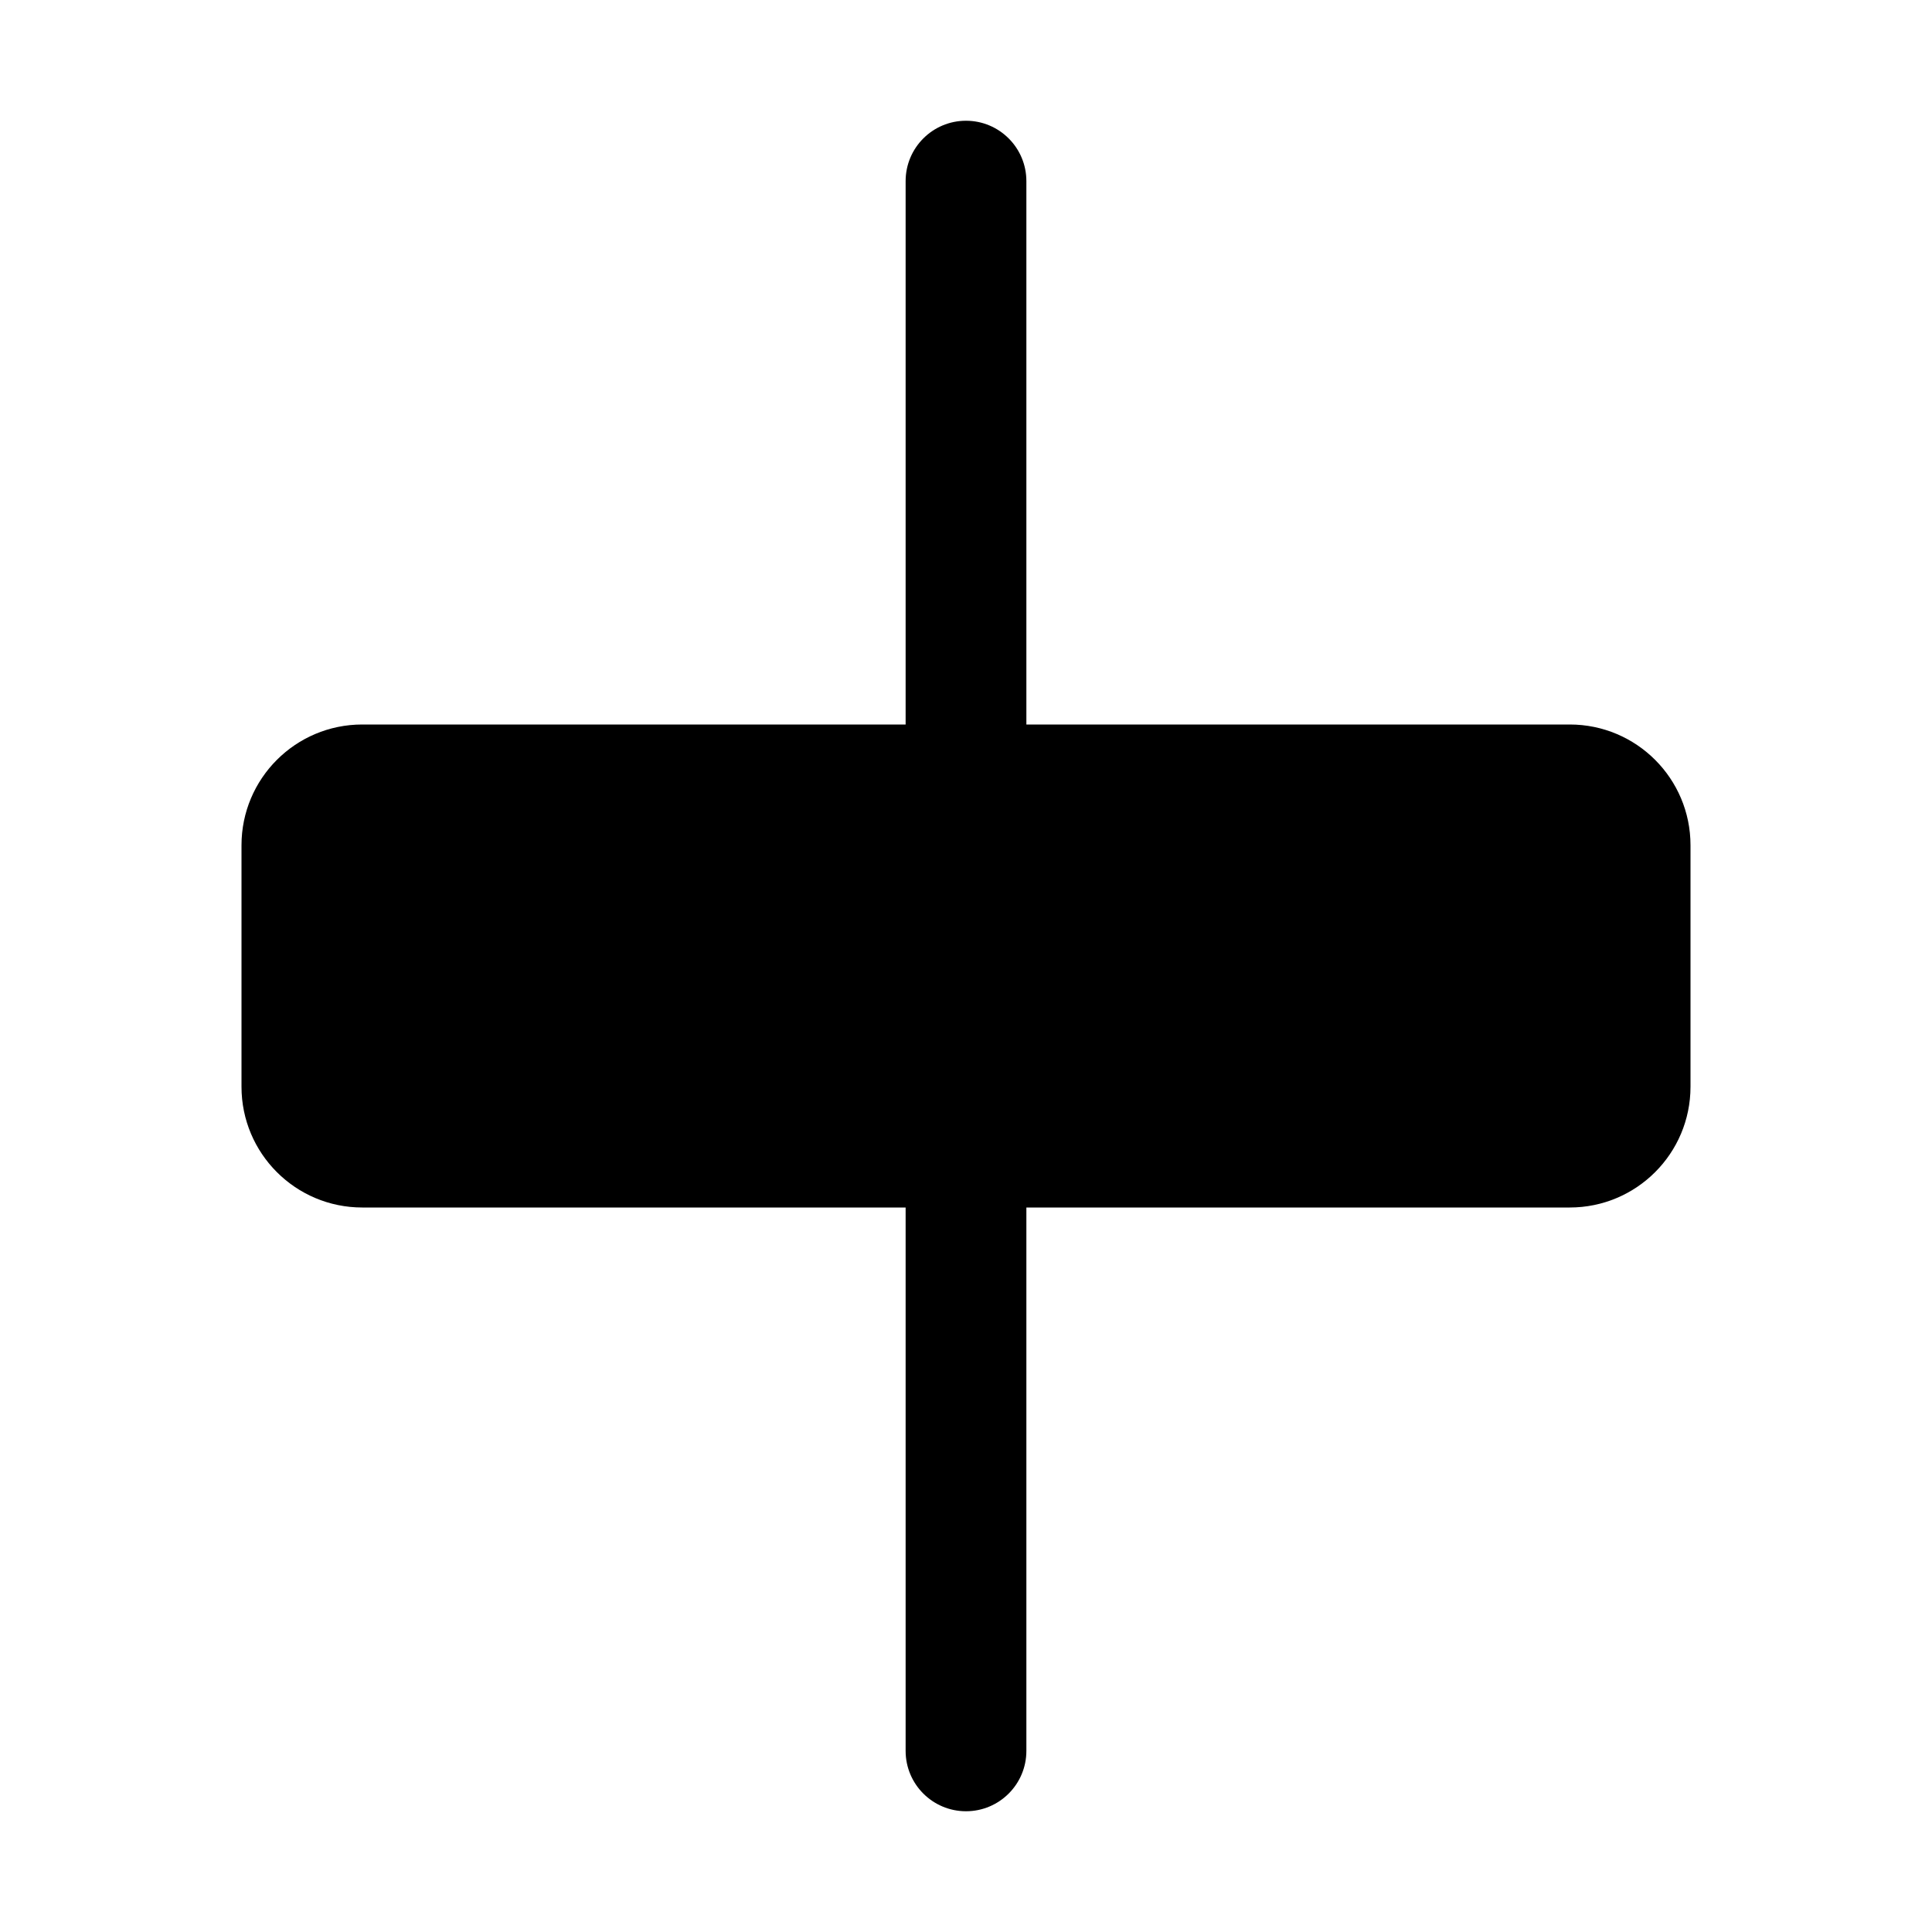
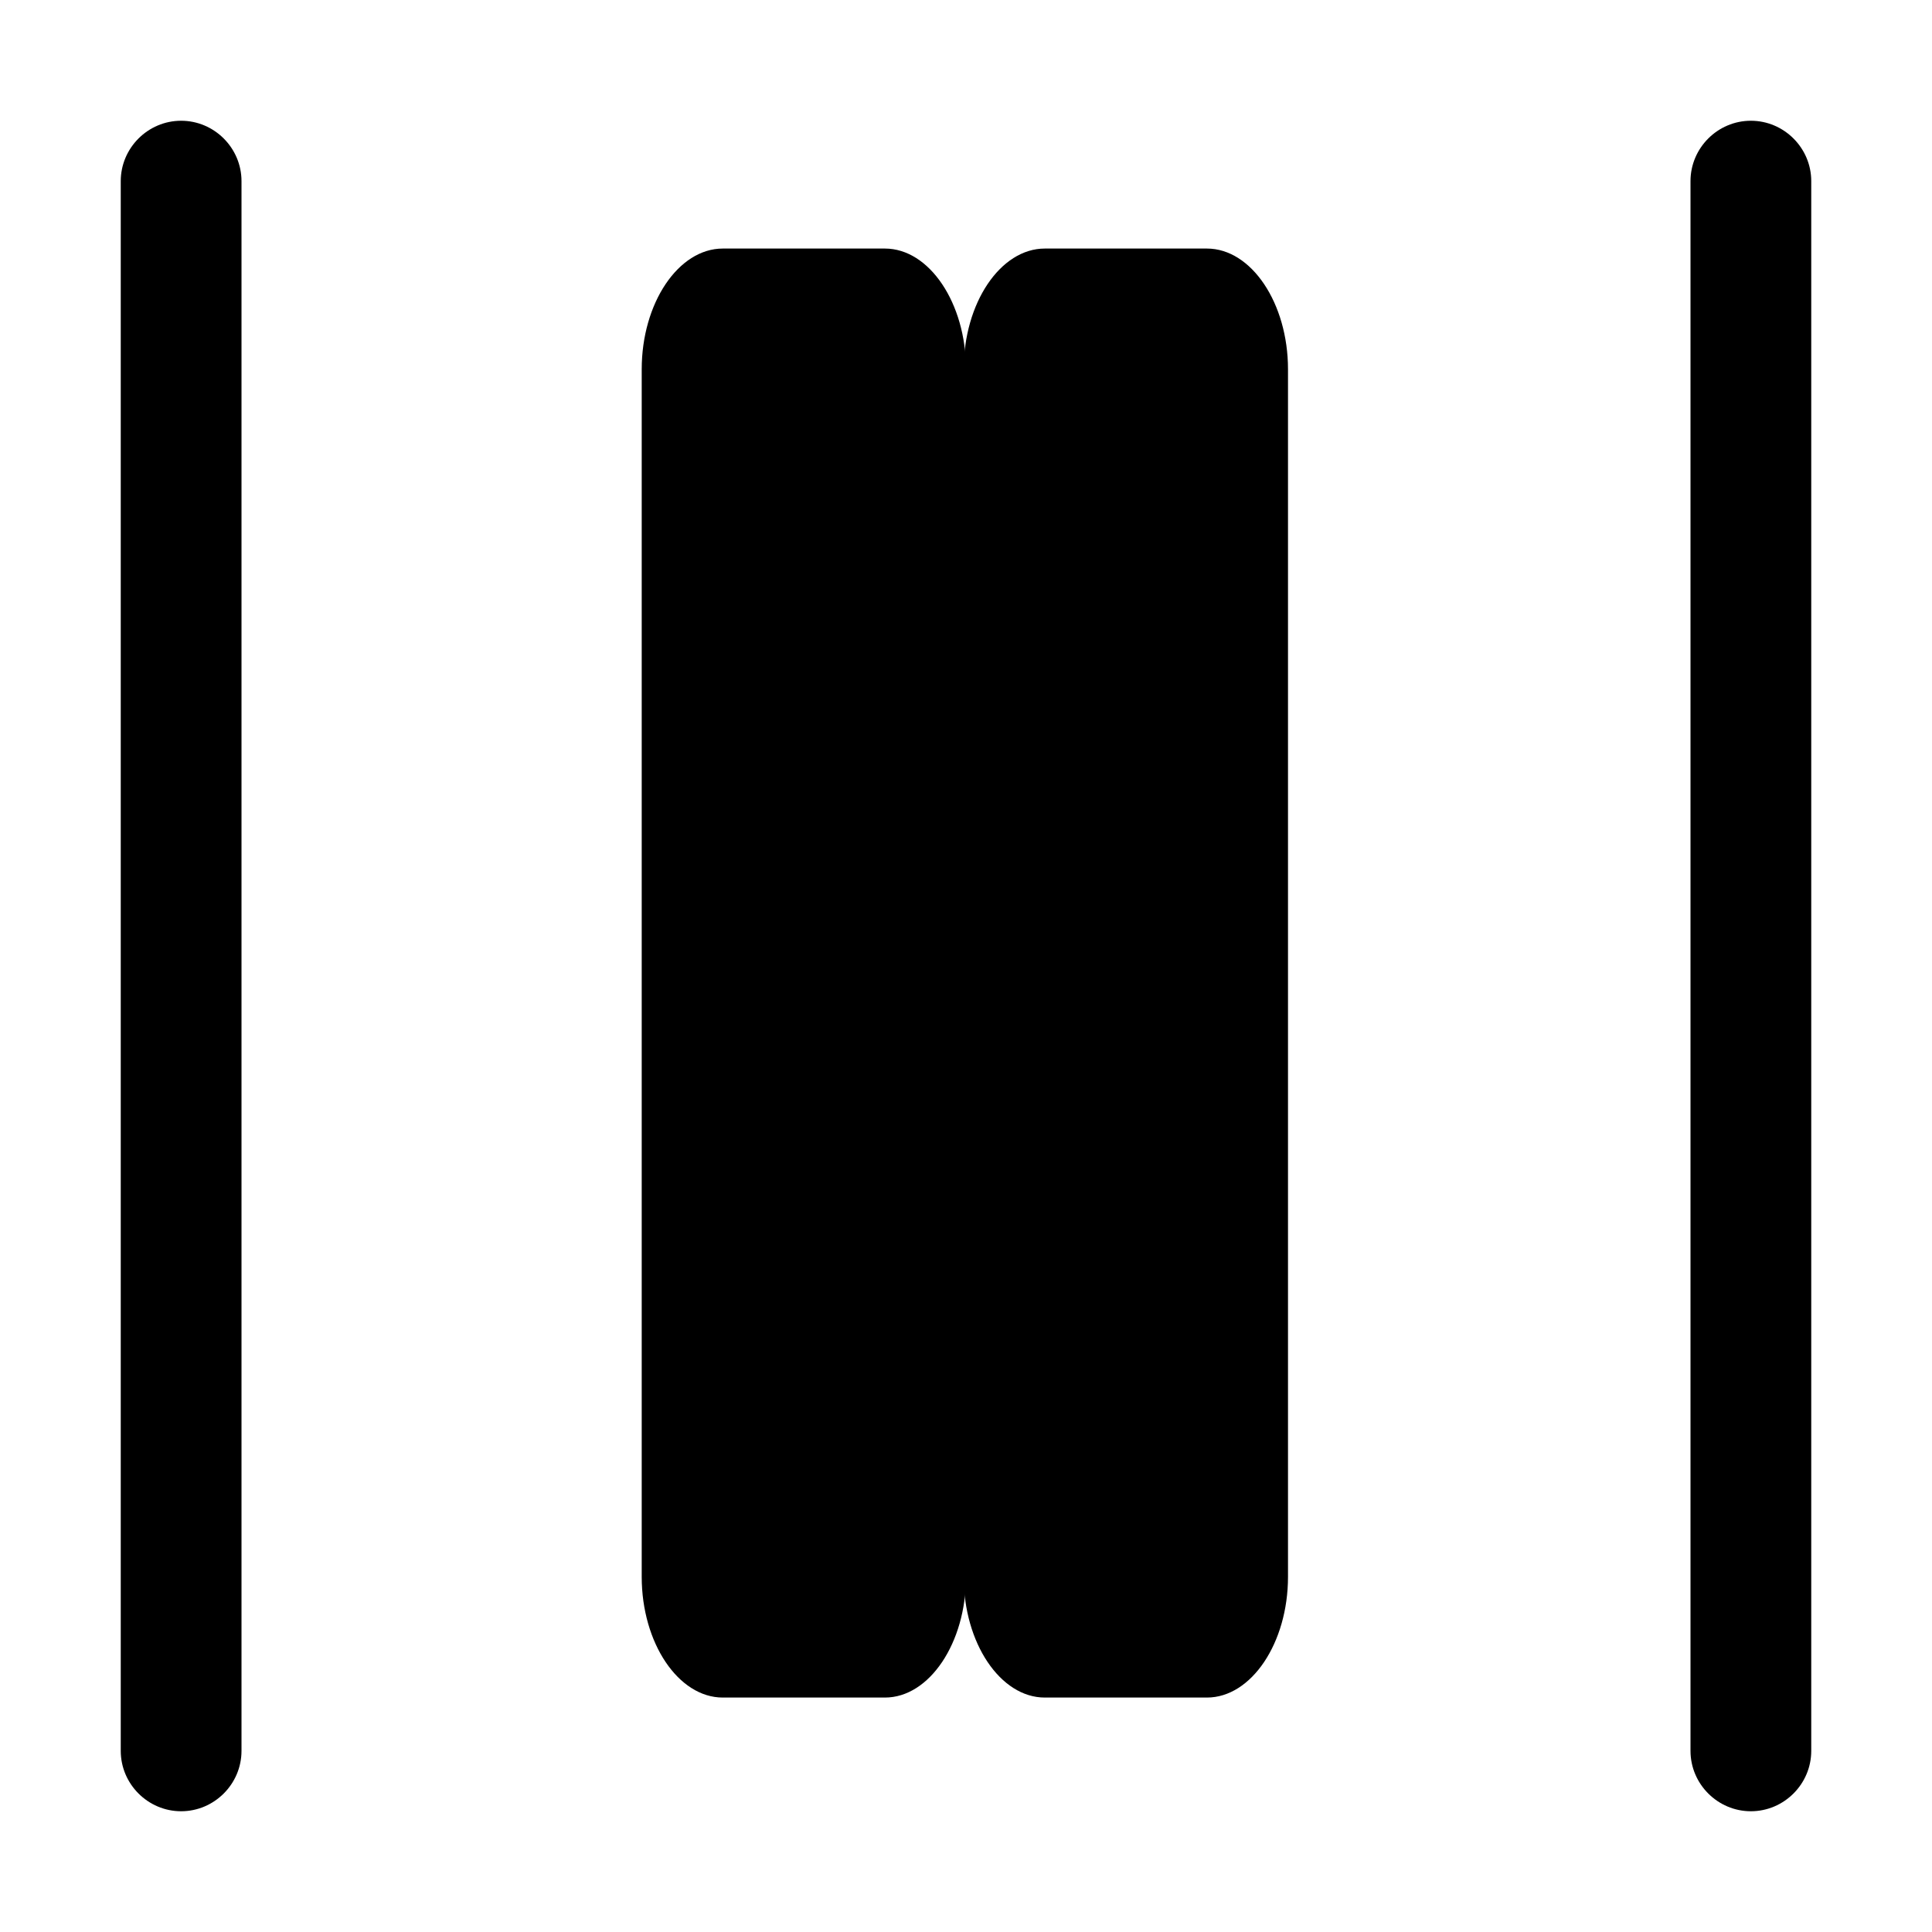
- <svg xmlns="http://www.w3.org/2000/svg" width="1em" height="1em" viewBox="0 0 16 16" class="bi bi-align-center" fill="currentColor">
-   <path d="M8 1a.5.5 0 0 1 .5.5V6h-1V1.5A.5.5 0 0 1 8 1zm0 14a.5.5 0 0 1-.5-.5V10h1v4.5a.5.5 0 0 1-.5.5zM2 7a1 1 0 0 1 1-1h10a1 1 0 0 1 1 1v2a1 1 0 0 1-1 1H3a1 1 0 0 1-1-1V7z" />
+ <svg xmlns="http://www.w3.org/2000/svg" width="100%" height="100%" viewBox="0 0 12 12" version="1.1" xml:space="preserve" style="fill-rule:evenodd;clip-rule:evenodd;stroke-linejoin:round;stroke-miterlimit:2;">
+   <path d="M10.875,0.75C10.669,0.75 10.5,0.919 10.5,1.125L10.5,10.875C10.5,11.081 10.669,11.25 10.875,11.25C11.081,11.25 11.25,11.081 11.25,10.875L11.25,1.125C11.25,0.919 11.081,0.75 10.875,0.75ZM1.125,0.75C0.919,0.75 0.75,0.919 0.75,1.125L0.75,10.875C0.75,11.081 0.919,11.25 1.125,11.25C1.331,11.25 1.5,11.081 1.5,10.875L1.5,1.125C1.5,0.919 1.331,0.75 1.125,0.75Z" />
+   <g transform="matrix(0.671397,0,0,1,0.964522,0.0438206)">
+     <path d="M4.5,9.75C4.5,10.161 4.839,10.5 5.25,10.5L6.75,10.5C7.161,10.5 7.5,10.161 7.5,9.75L7.5,2.25C7.5,1.839 7.161,1.5 6.75,1.5L5.25,1.5C4.839,1.5 4.5,1.839 4.5,2.25L4.5,9.75Z" style="fill-rule:nonzero;" />
+   </g>
+   <g transform="matrix(0.671397,0,0,1,2.96452,0.0438206)">
+     <path d="M4.5,9.75C4.5,10.161 4.839,10.5 5.25,10.5L6.75,10.5C7.161,10.5 7.5,10.161 7.5,9.75L7.5,2.25C7.5,1.839 7.161,1.5 6.75,1.5L5.25,1.5C4.839,1.5 4.5,1.839 4.5,2.25L4.5,9.75Z" style="fill-rule:nonzero;" />
+   </g>
</svg>
